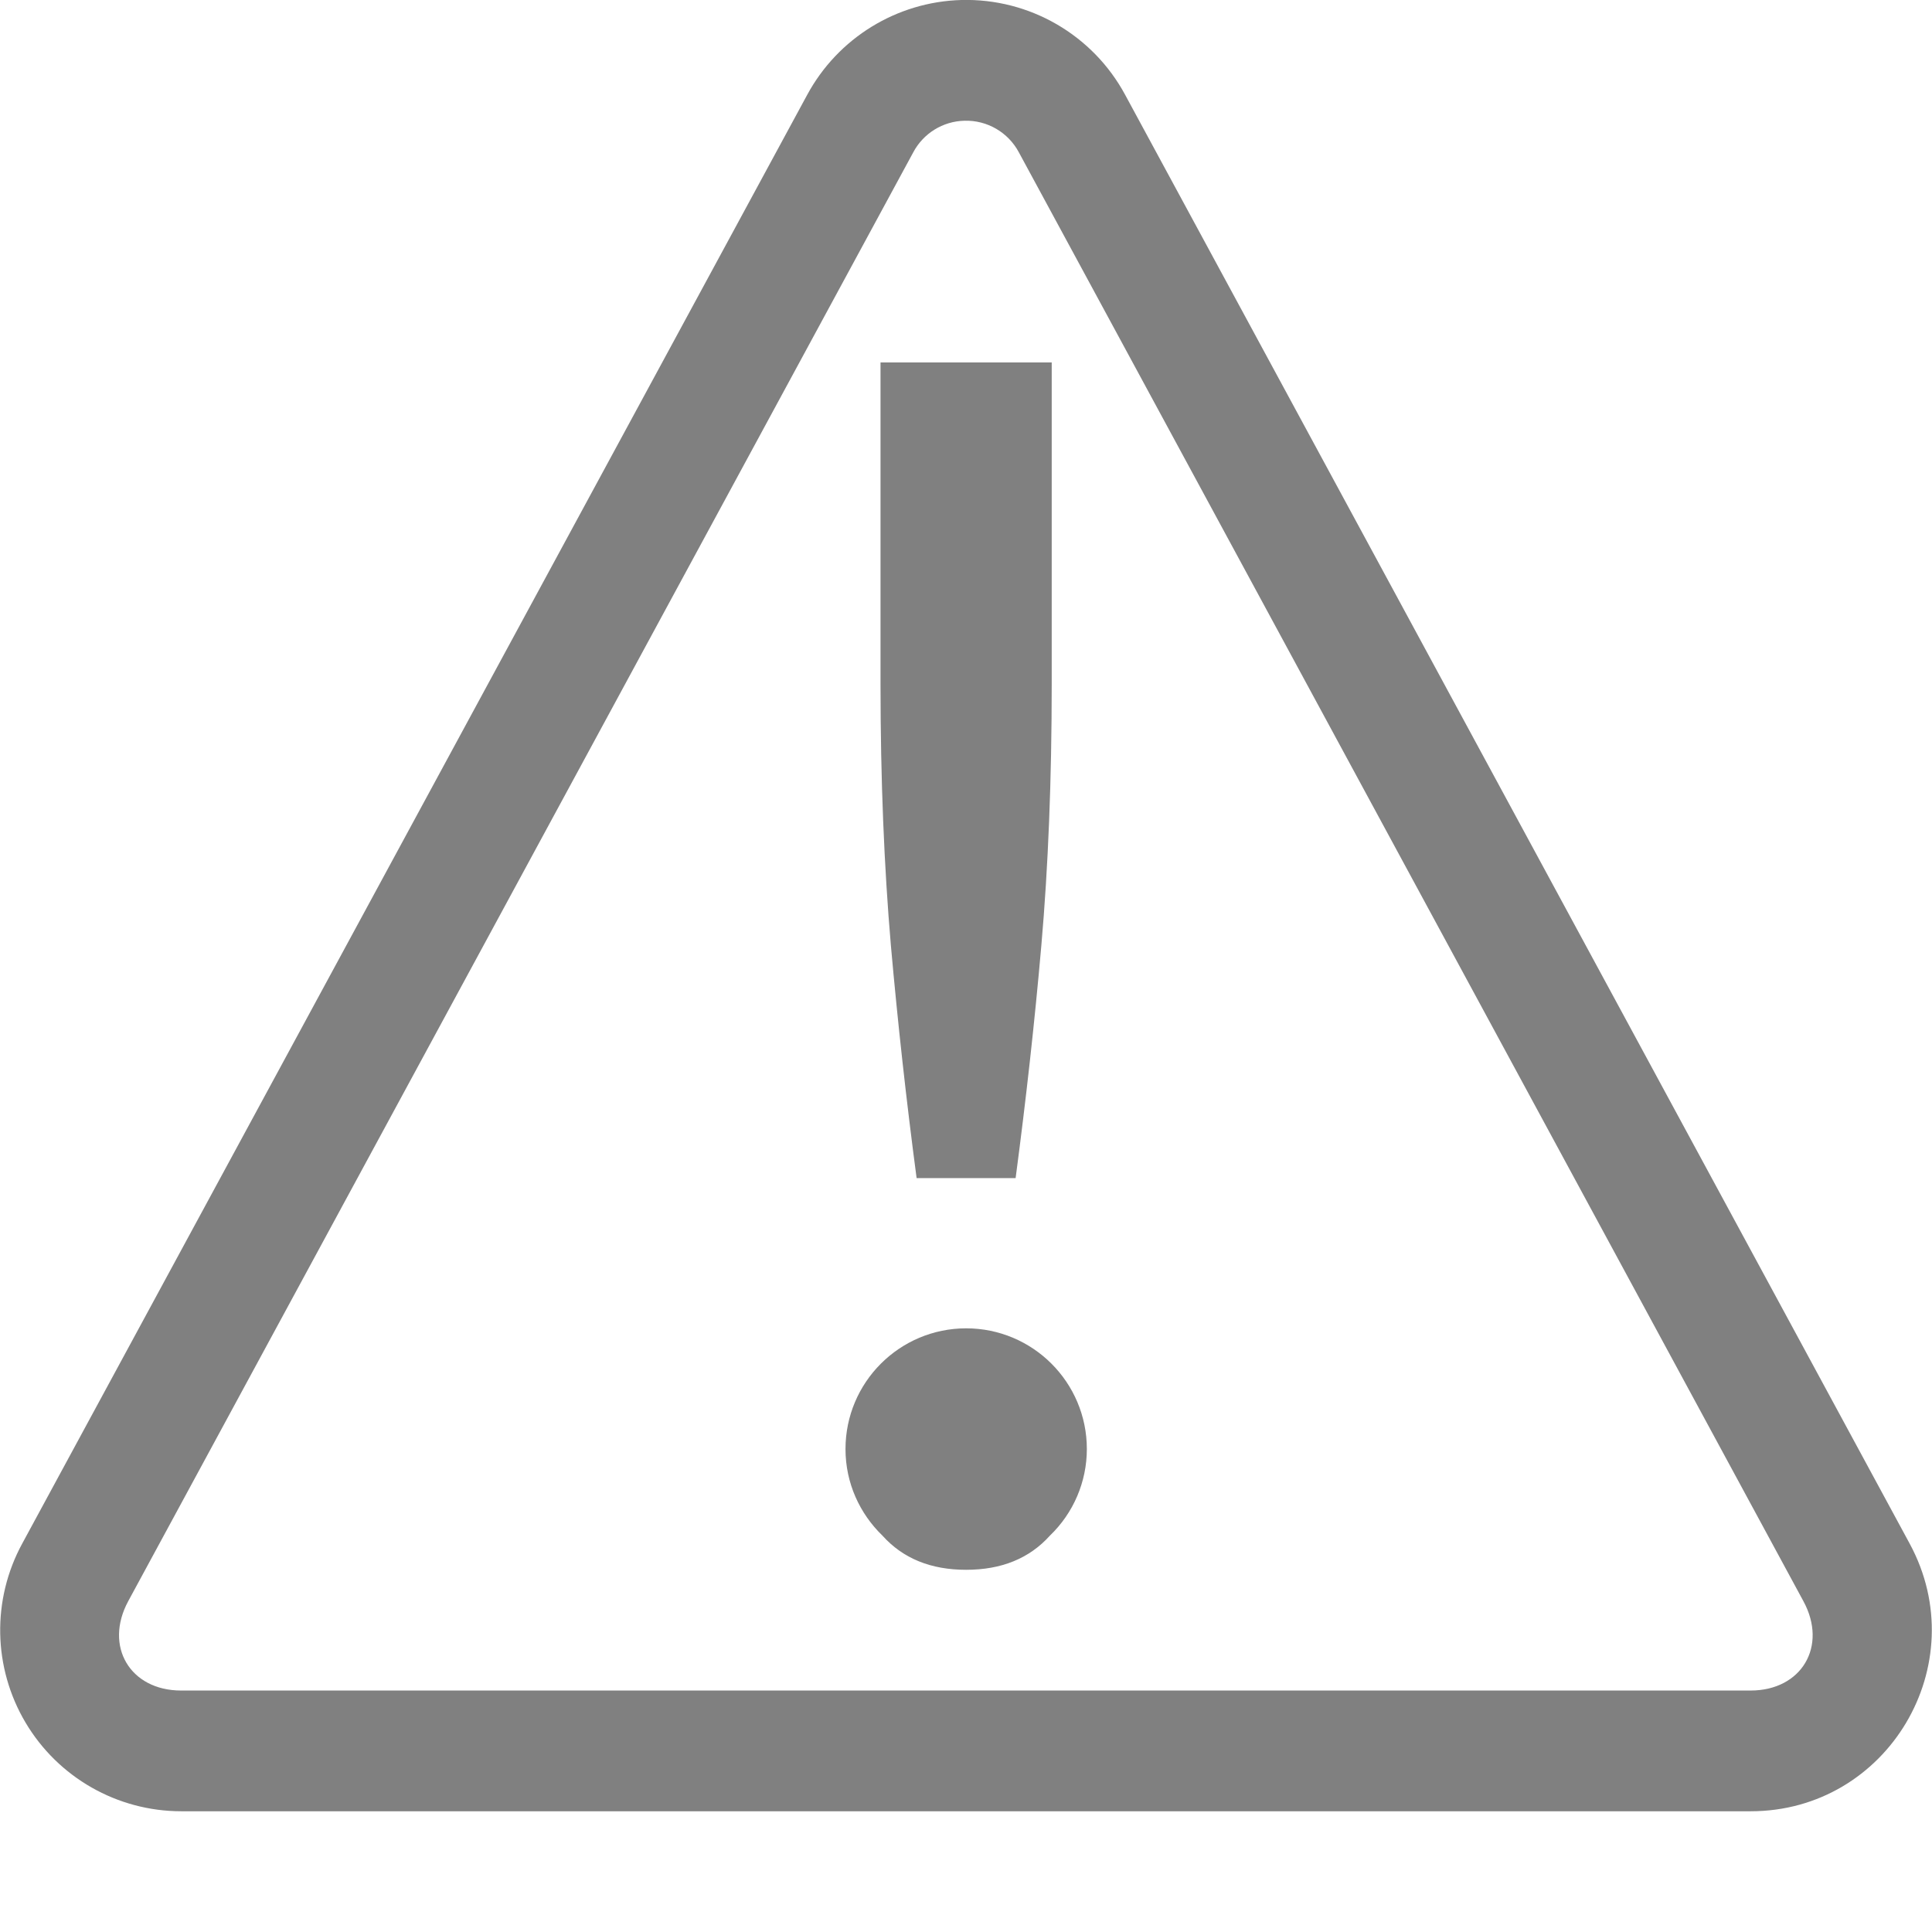
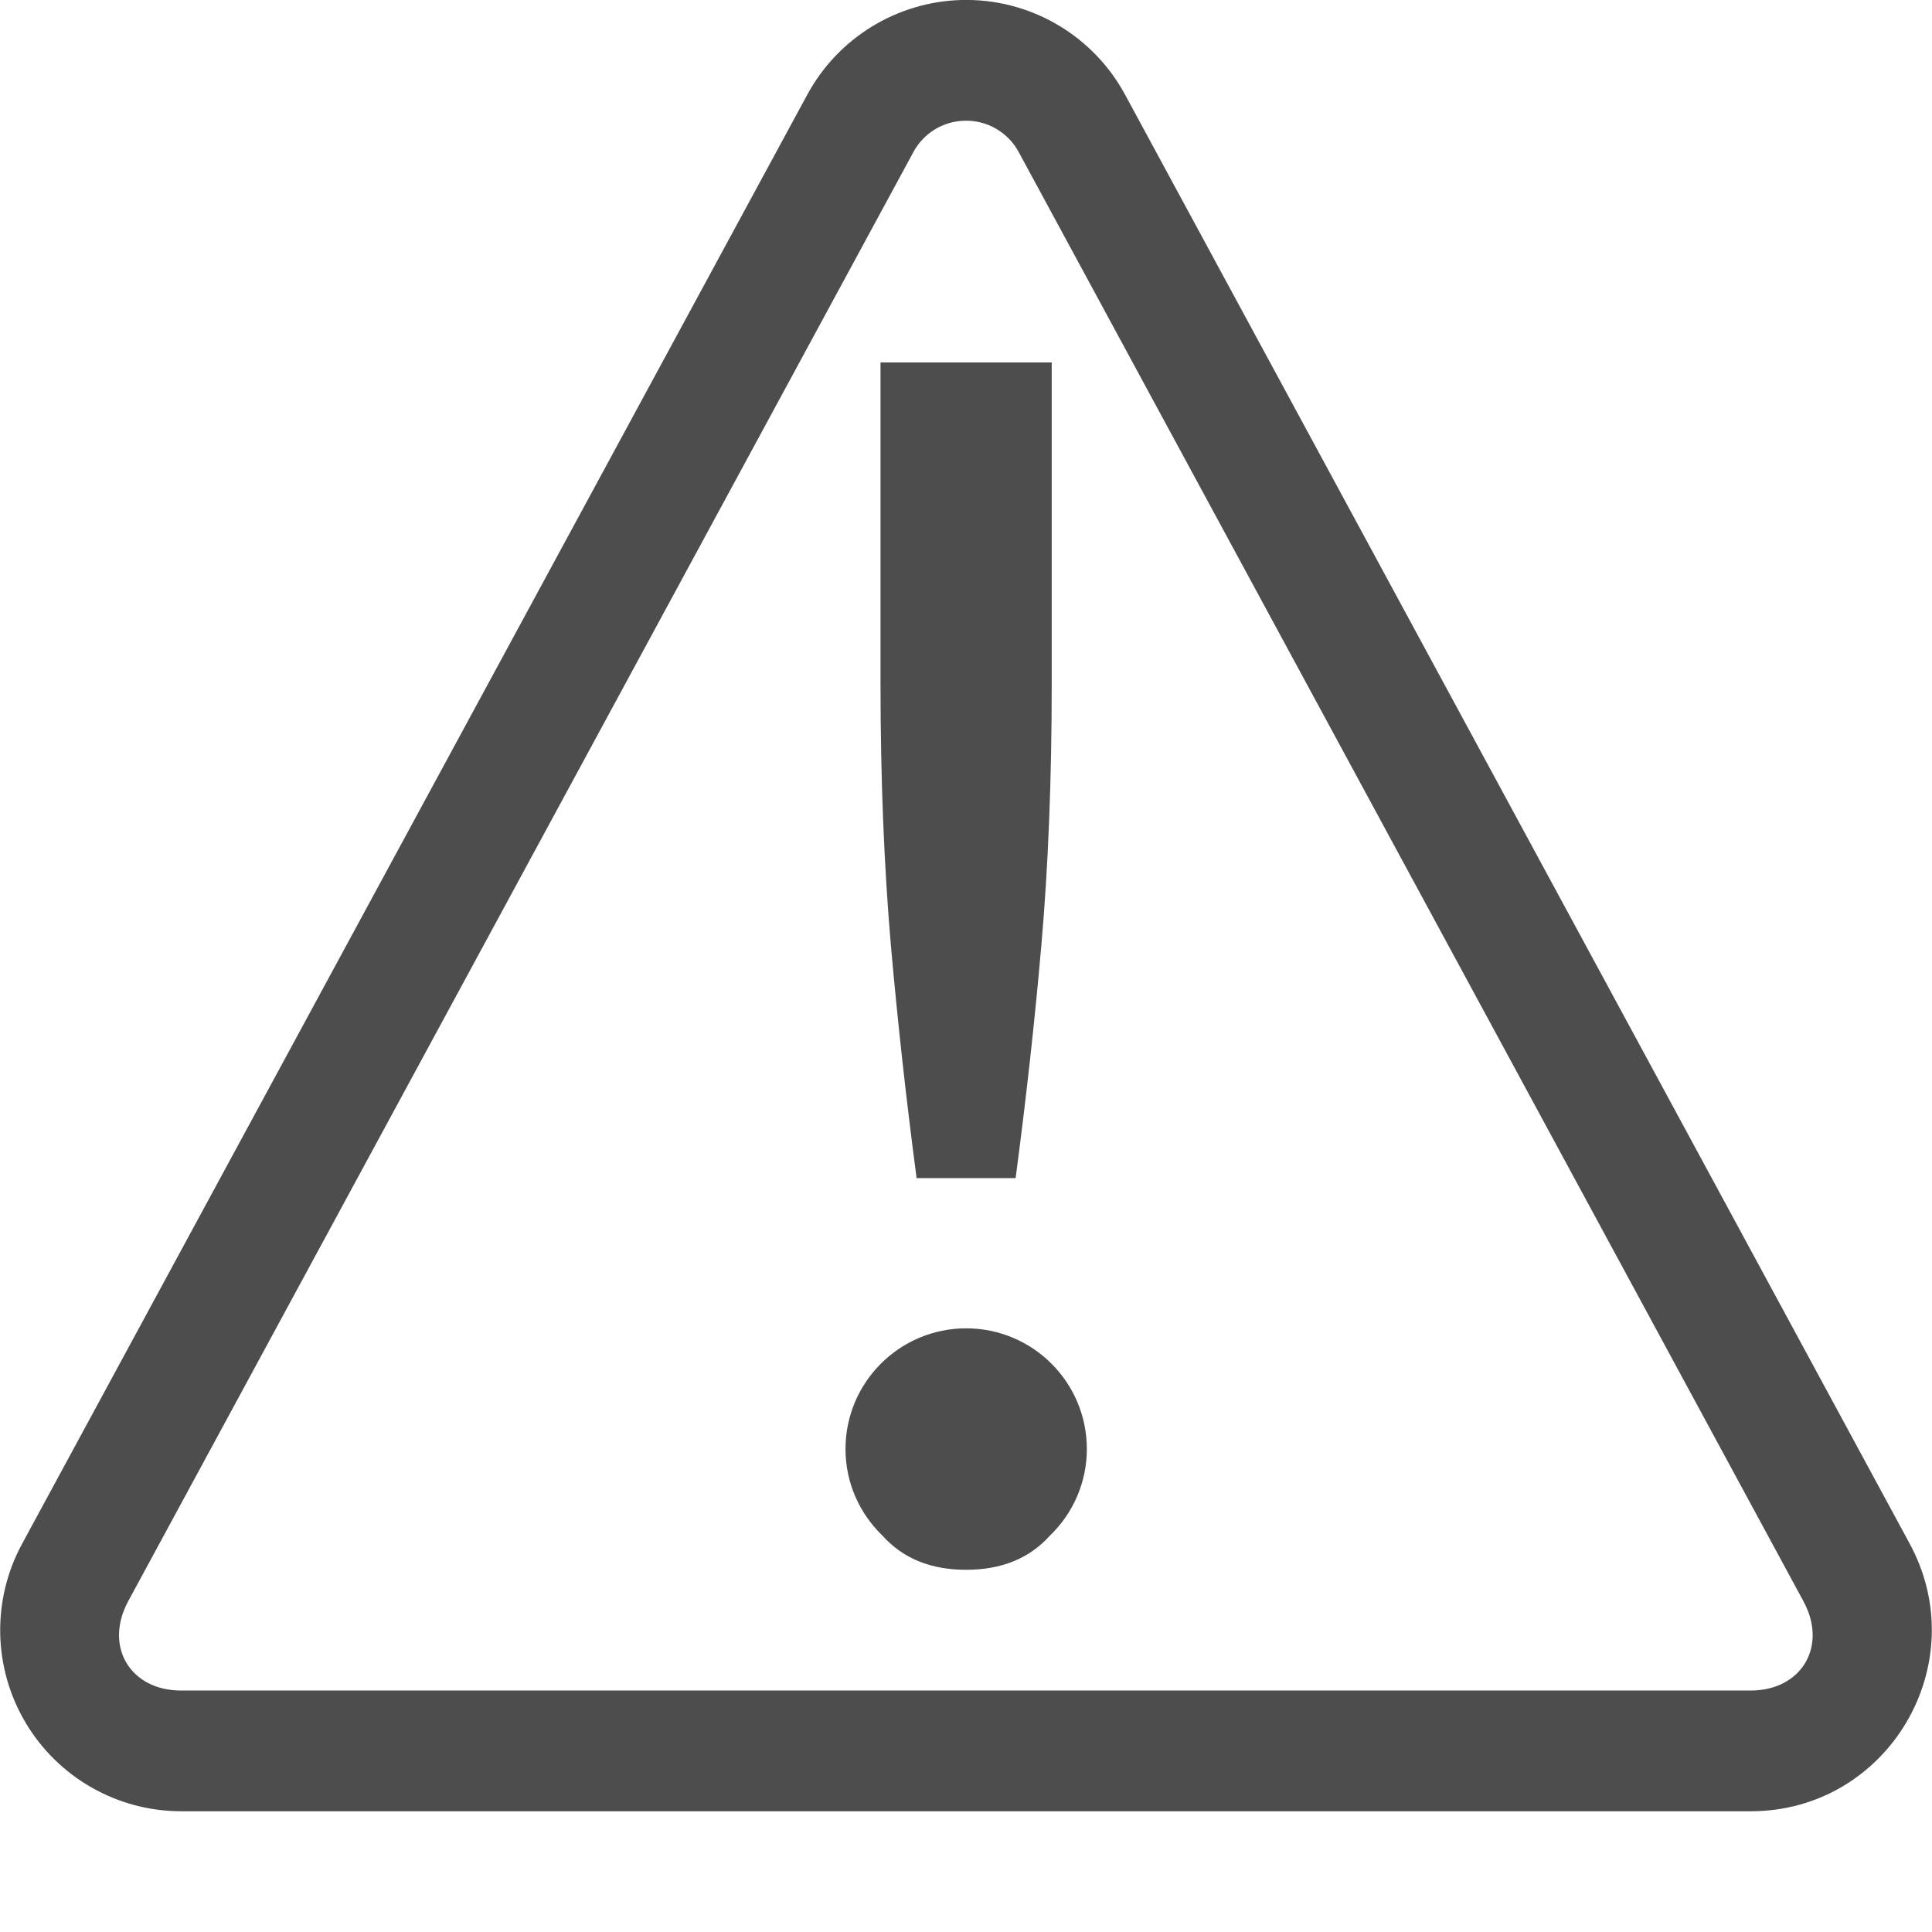
- <svg xmlns="http://www.w3.org/2000/svg" height="16.002" width="16.002">
-   <g transform="translate(-1092.998 107.002)">
-     <path color="#000" d="M1100.961-107.002a1.499 1.499 0 0 0-1.277.785l-6.502 12a1.5 1.5 0 0 0 1.316 2.217h13c1.136 0 1.859-1.216 1.317-2.217l-6.498-12a1.496 1.496 0 0 0-1.356-.785zm.025 1a.494.494 0 0 1 .451.262l6.498 12c.203.374-.016.74-.437.74h-13c-.422 0-.64-.366-.438-.74l6.502-12a.493.493 0 0 1 .424-.262zm-.695 2.002v2.662c0 .793.03 1.517.086 2.168.057.642.128 1.284.213 1.926h.82c.085-.642.157-1.284.213-1.926.057-.651.086-1.375.086-2.168V-104zm.71 8a1 1 0 0 0-1 1c0 .282.118.535.306.717.17.189.4.283.693.283.293 0 .524-.094.694-.283A.994.994 0 0 0 1102-95a1 1 0 0 0-1-1z" fill="gray" font-family="sans-serif" font-weight="400" overflow="visible" style="line-height:normal;font-variant-ligatures:normal;font-variant-position:normal;font-variant-caps:normal;font-variant-numeric:normal;font-variant-alternates:normal;font-feature-settings:normal;text-indent:0;text-align:start;text-decoration-line:none;text-decoration-style:solid;text-decoration-color:#000;text-transform:none;text-orientation:mixed;shape-padding:0;isolation:auto;mix-blend-mode:normal" white-space="normal" />
+ <svg xmlns="http://www.w3.org/2000/svg" height="16.002" width="16.002" version="1.1" id="svg6">
+   <defs id="defs10" />
+   <g transform="translate(-1092.998 107.002)" id="g4">
+     <path color="#000" d="M1100.961-107.002a1.499 1.499 0 0 0-1.277.785l-6.502 12a1.5 1.5 0 0 0 1.316 2.217h13c1.136 0 1.859-1.216 1.317-2.217l-6.498-12a1.496 1.496 0 0 0-1.356-.785zm.025 1a.494.494 0 0 1 .451.262l6.498 12c.203.374-.016.74-.437.74h-13c-.422 0-.64-.366-.438-.74l6.502-12a.493.493 0 0 1 .424-.262zm-.695 2.002v2.662c0 .793.03 1.517.086 2.168.057.642.128 1.284.213 1.926h.82c.085-.642.157-1.284.213-1.926.057-.651.086-1.375.086-2.168V-104zm.71 8a1 1 0 0 0-1 1c0 .282.118.535.306.717.17.189.4.283.693.283.293 0 .524-.094.694-.283A.994.994 0 0 0 1102-95a1 1 0 0 0-1-1z" fill="gray" font-family="sans-serif" font-weight="400" overflow="visible" style="line-height:normal;font-variant-ligatures:normal;font-variant-position:normal;font-variant-caps:normal;font-variant-numeric:normal;font-variant-alternates:normal;font-feature-settings:normal;text-indent:0;text-align:start;text-decoration-line:none;text-decoration-style:solid;text-decoration-color:#000;text-transform:none;text-orientation:mixed;shape-padding:0;isolation:auto;mix-blend-mode:normal;fill:#4d4d4d;fill-opacity:1" white-space="normal" id="path2" />
  </g>
</svg>
